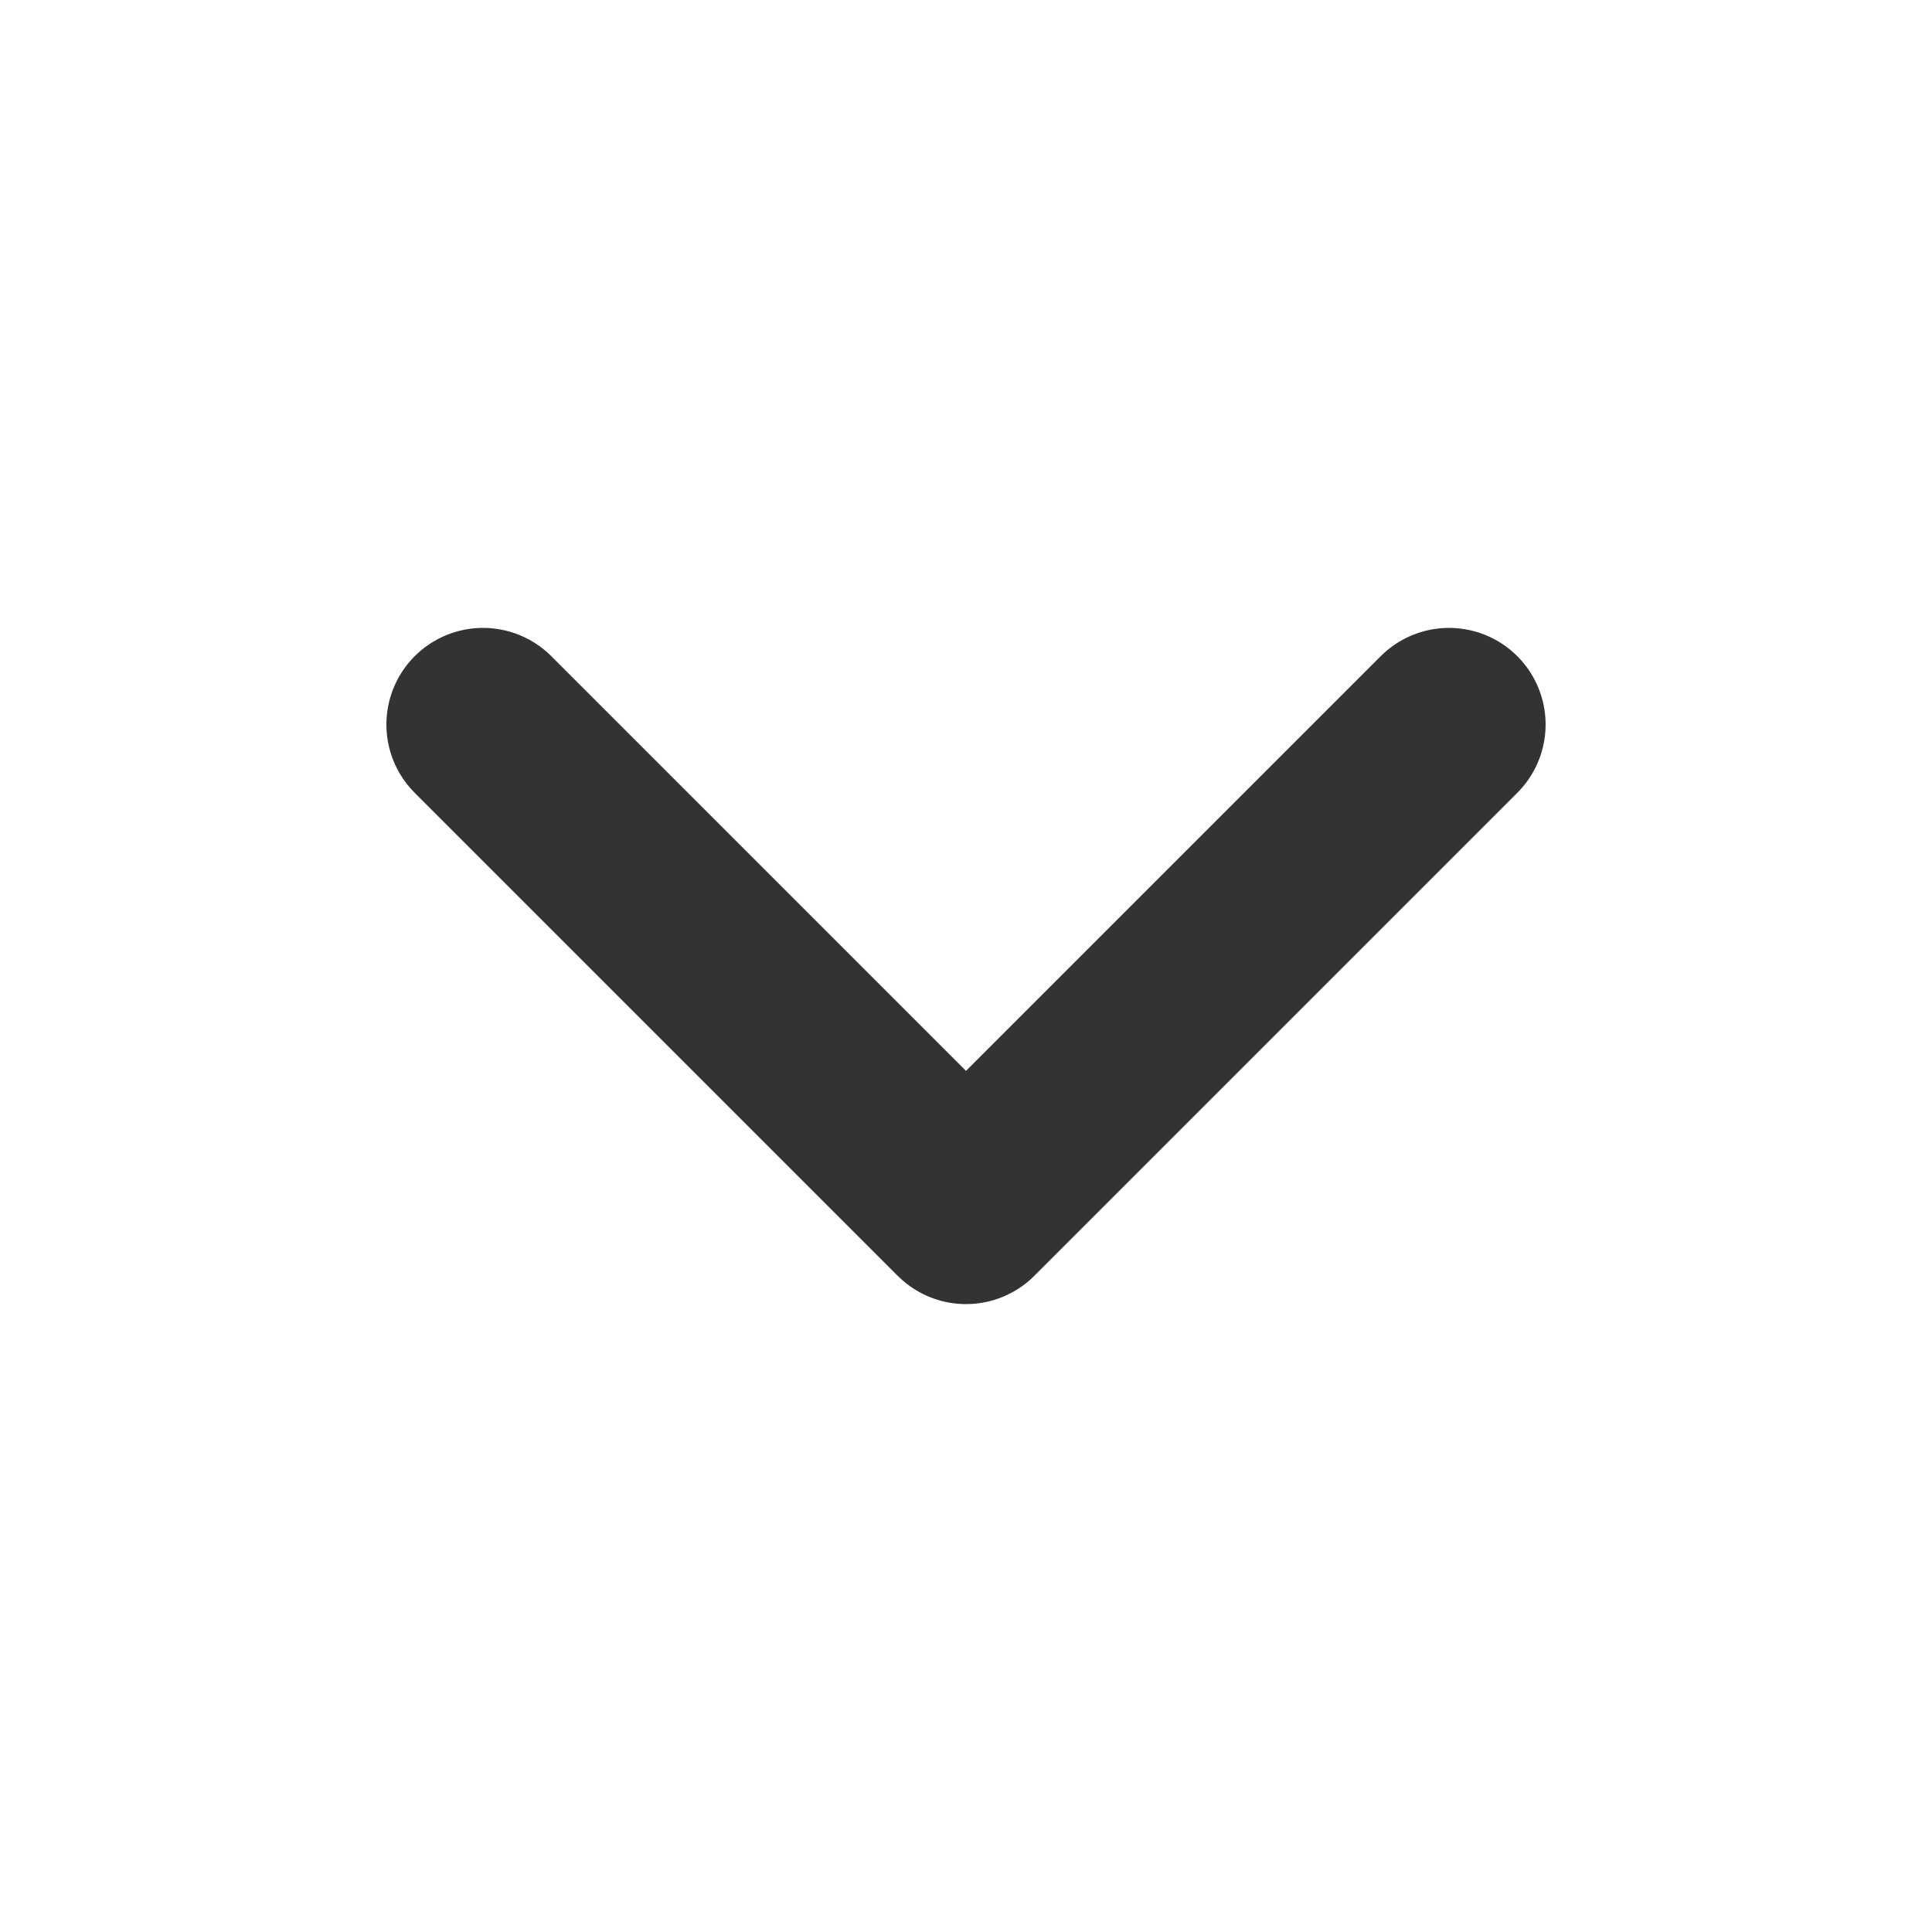
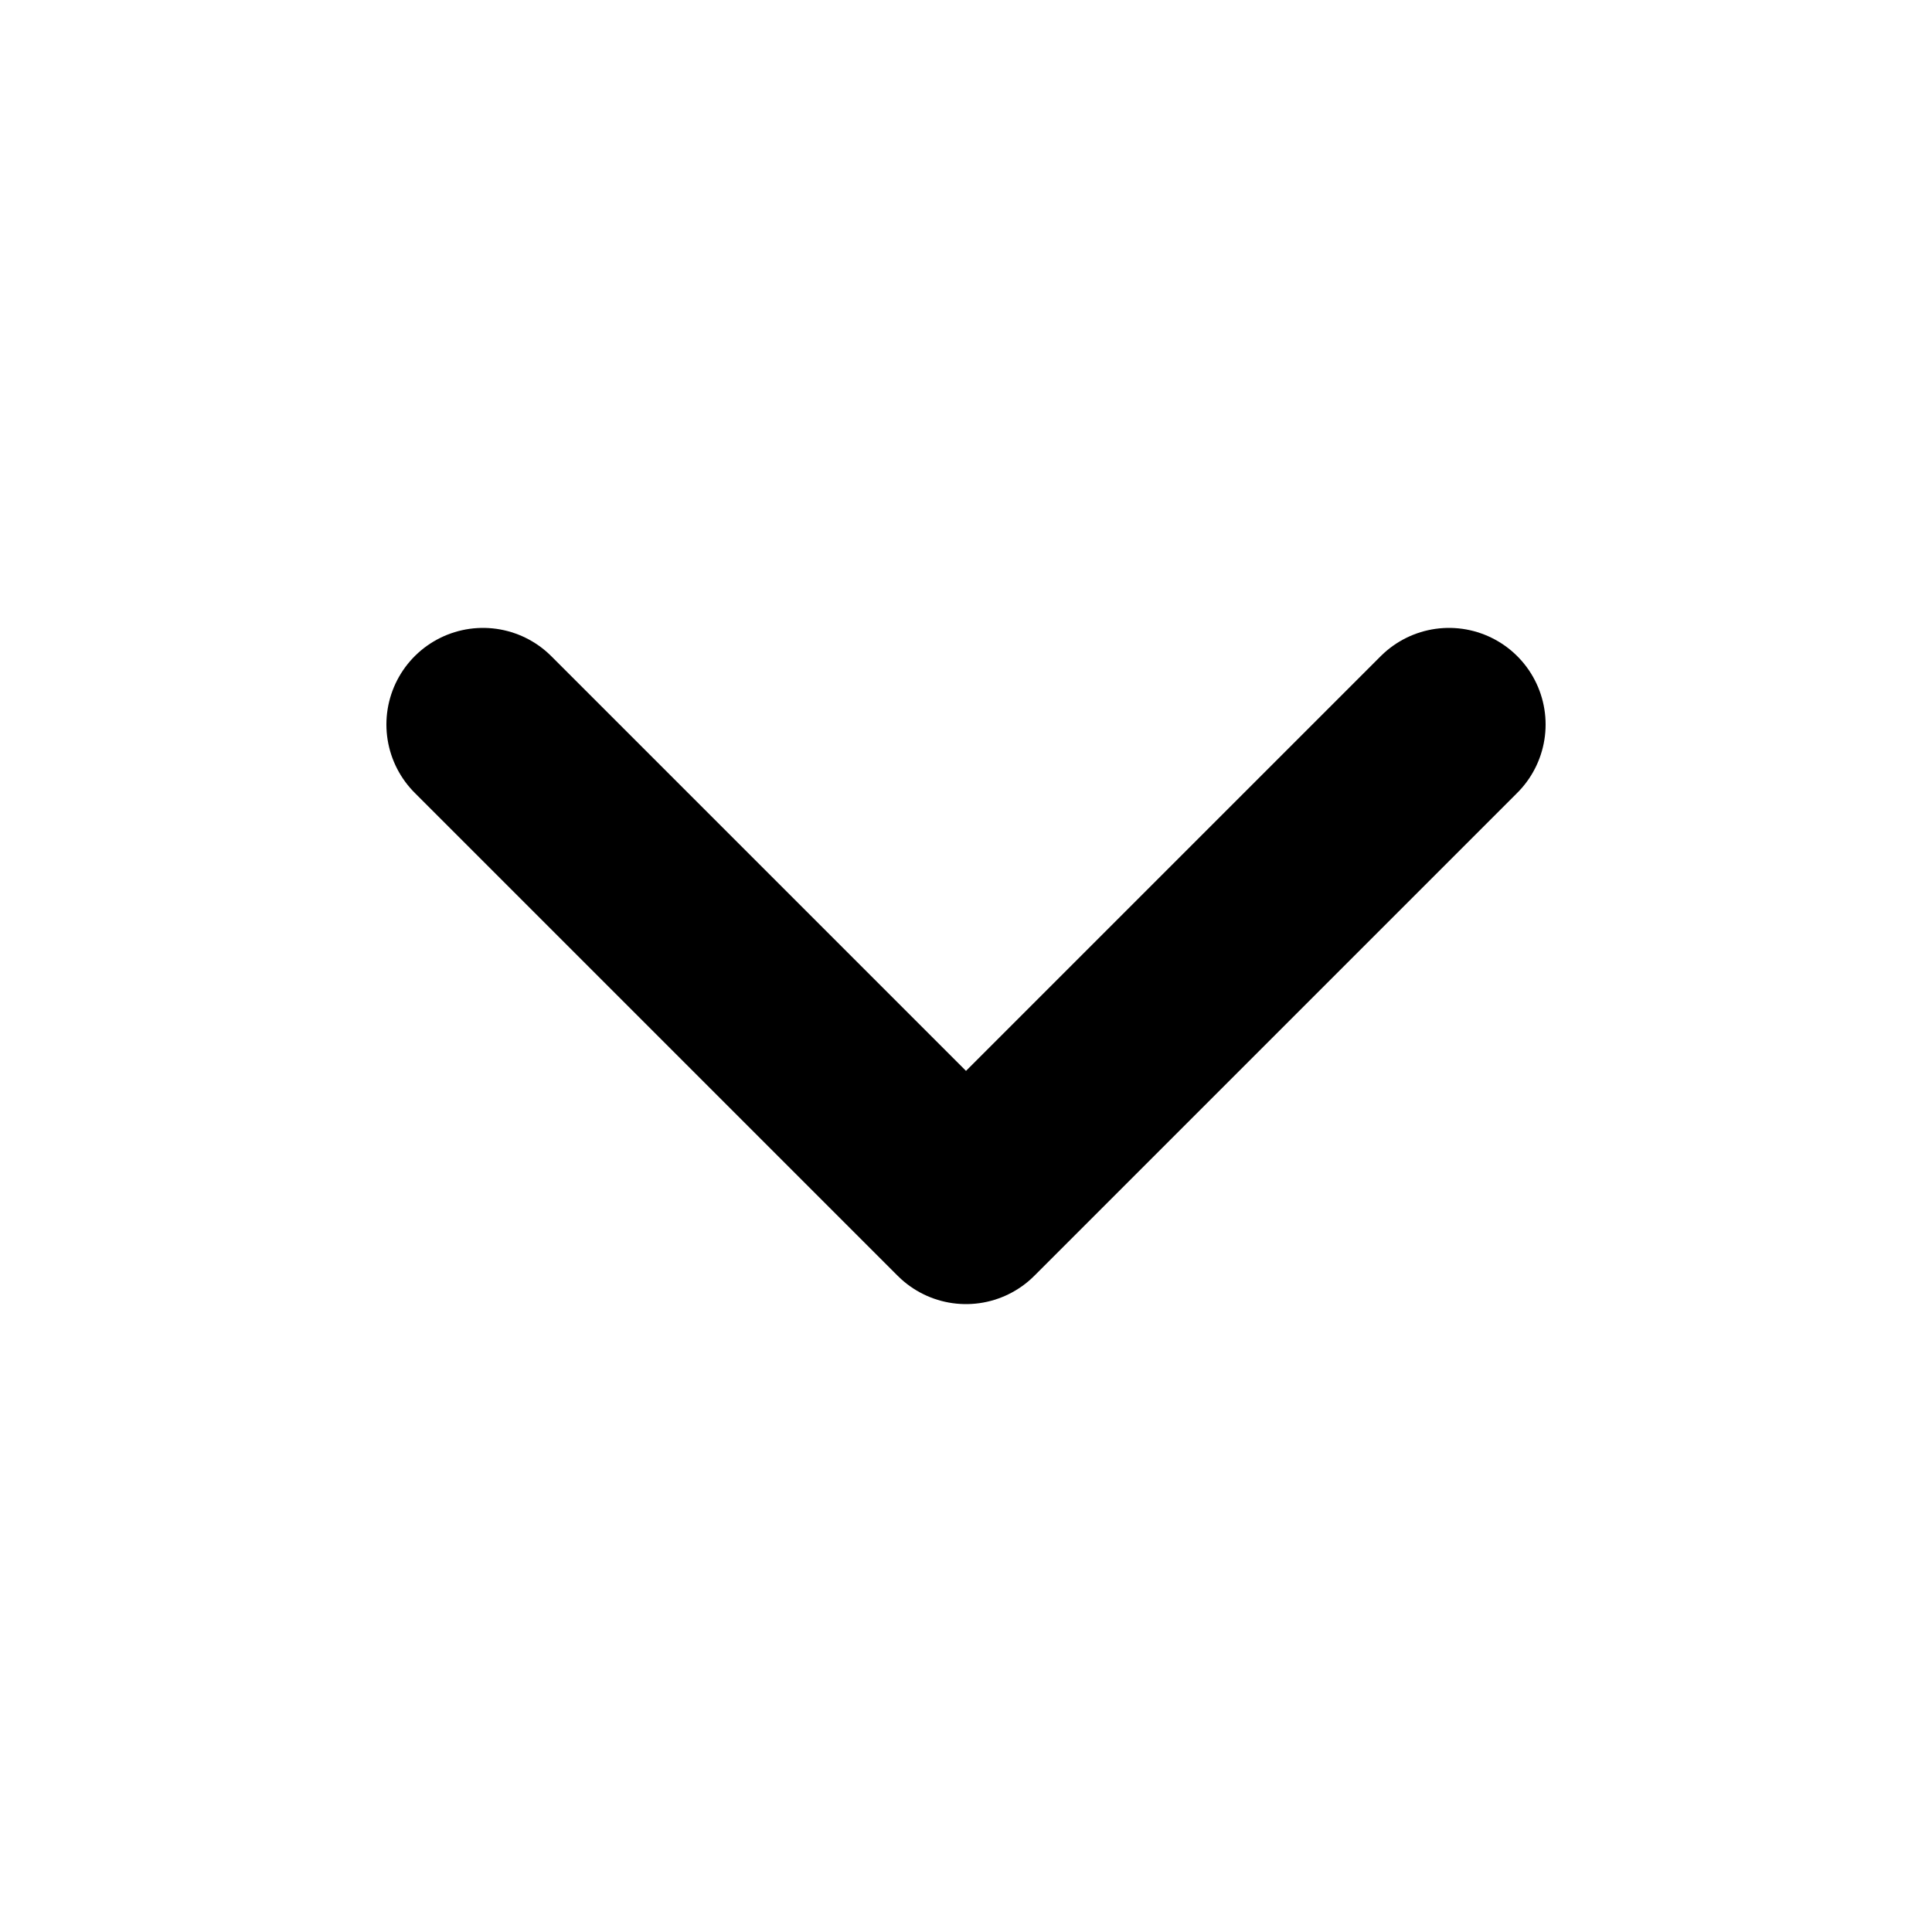
<svg xmlns="http://www.w3.org/2000/svg" width="20" height="20" viewBox="0 0 20 20" fill="none">
-   <path d="M15 7.5L10 12.5L5 7.5" stroke="#333333" stroke-width="2" stroke-linecap="round" stroke-linejoin="round" />
+   <path d="M15 7.5L10 12.5L5 7.5" stroke="currentColor" stroke-width="2" stroke-linecap="round" stroke-linejoin="round" />
</svg>
